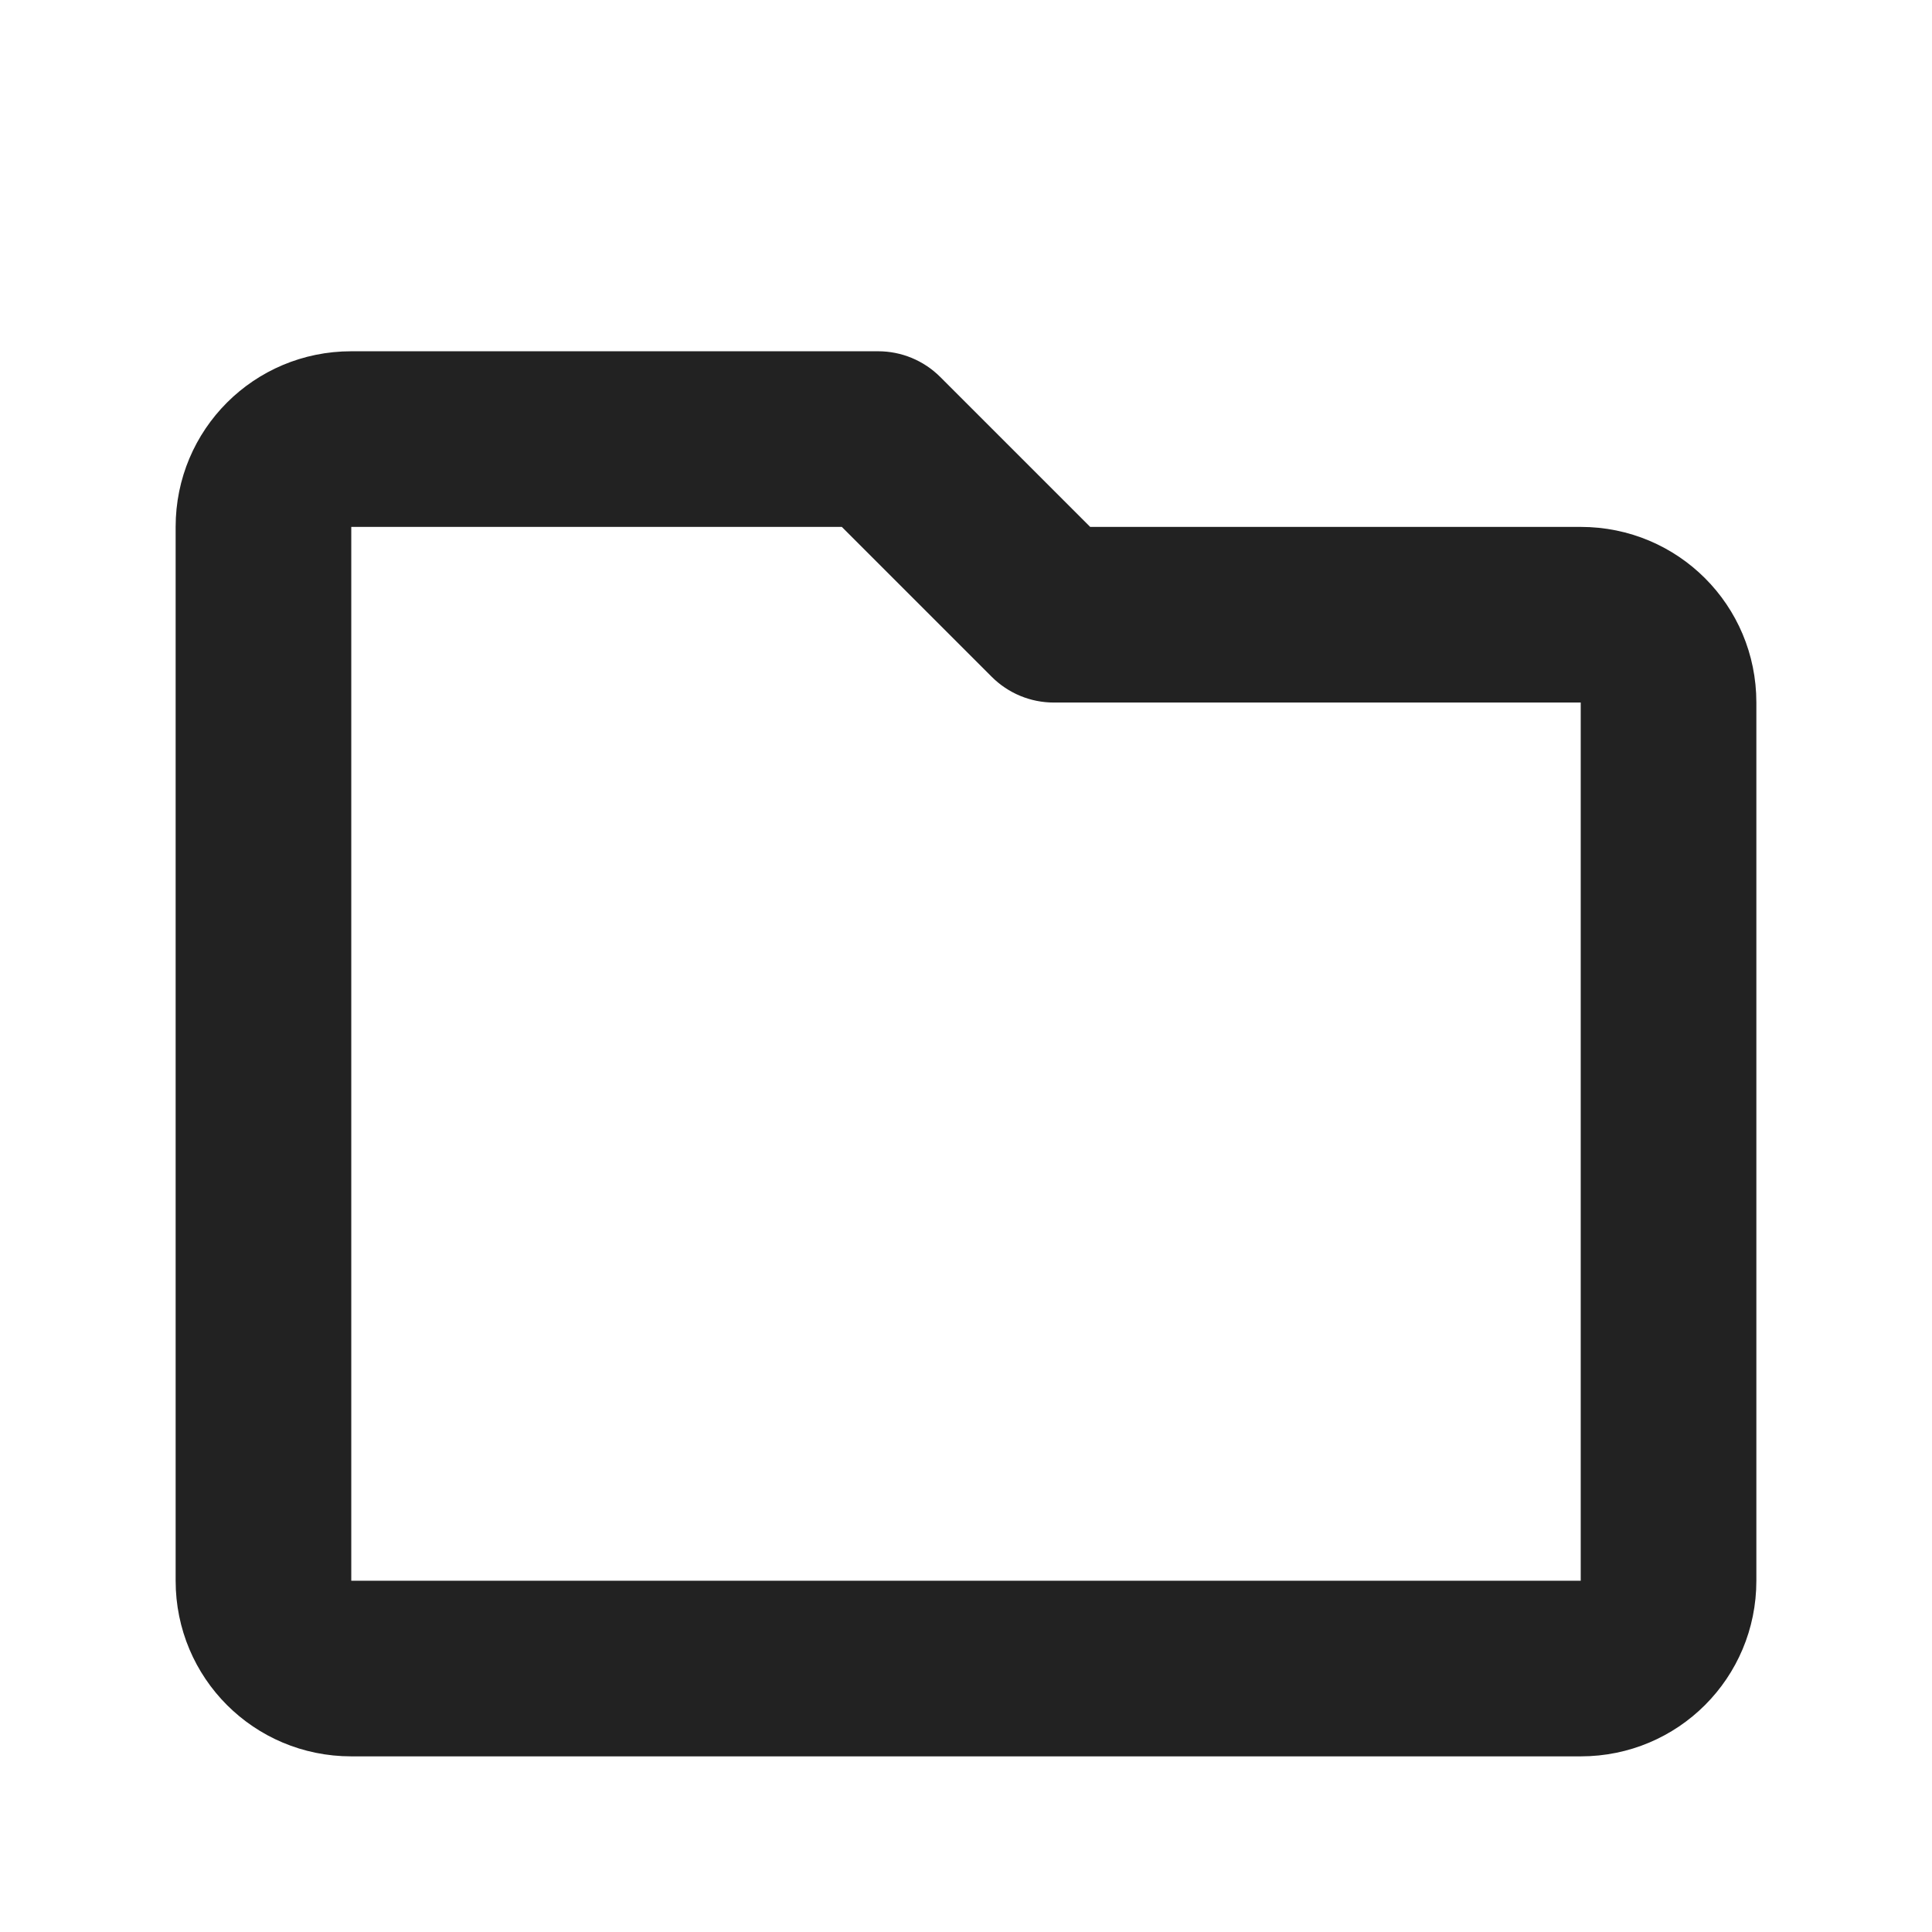
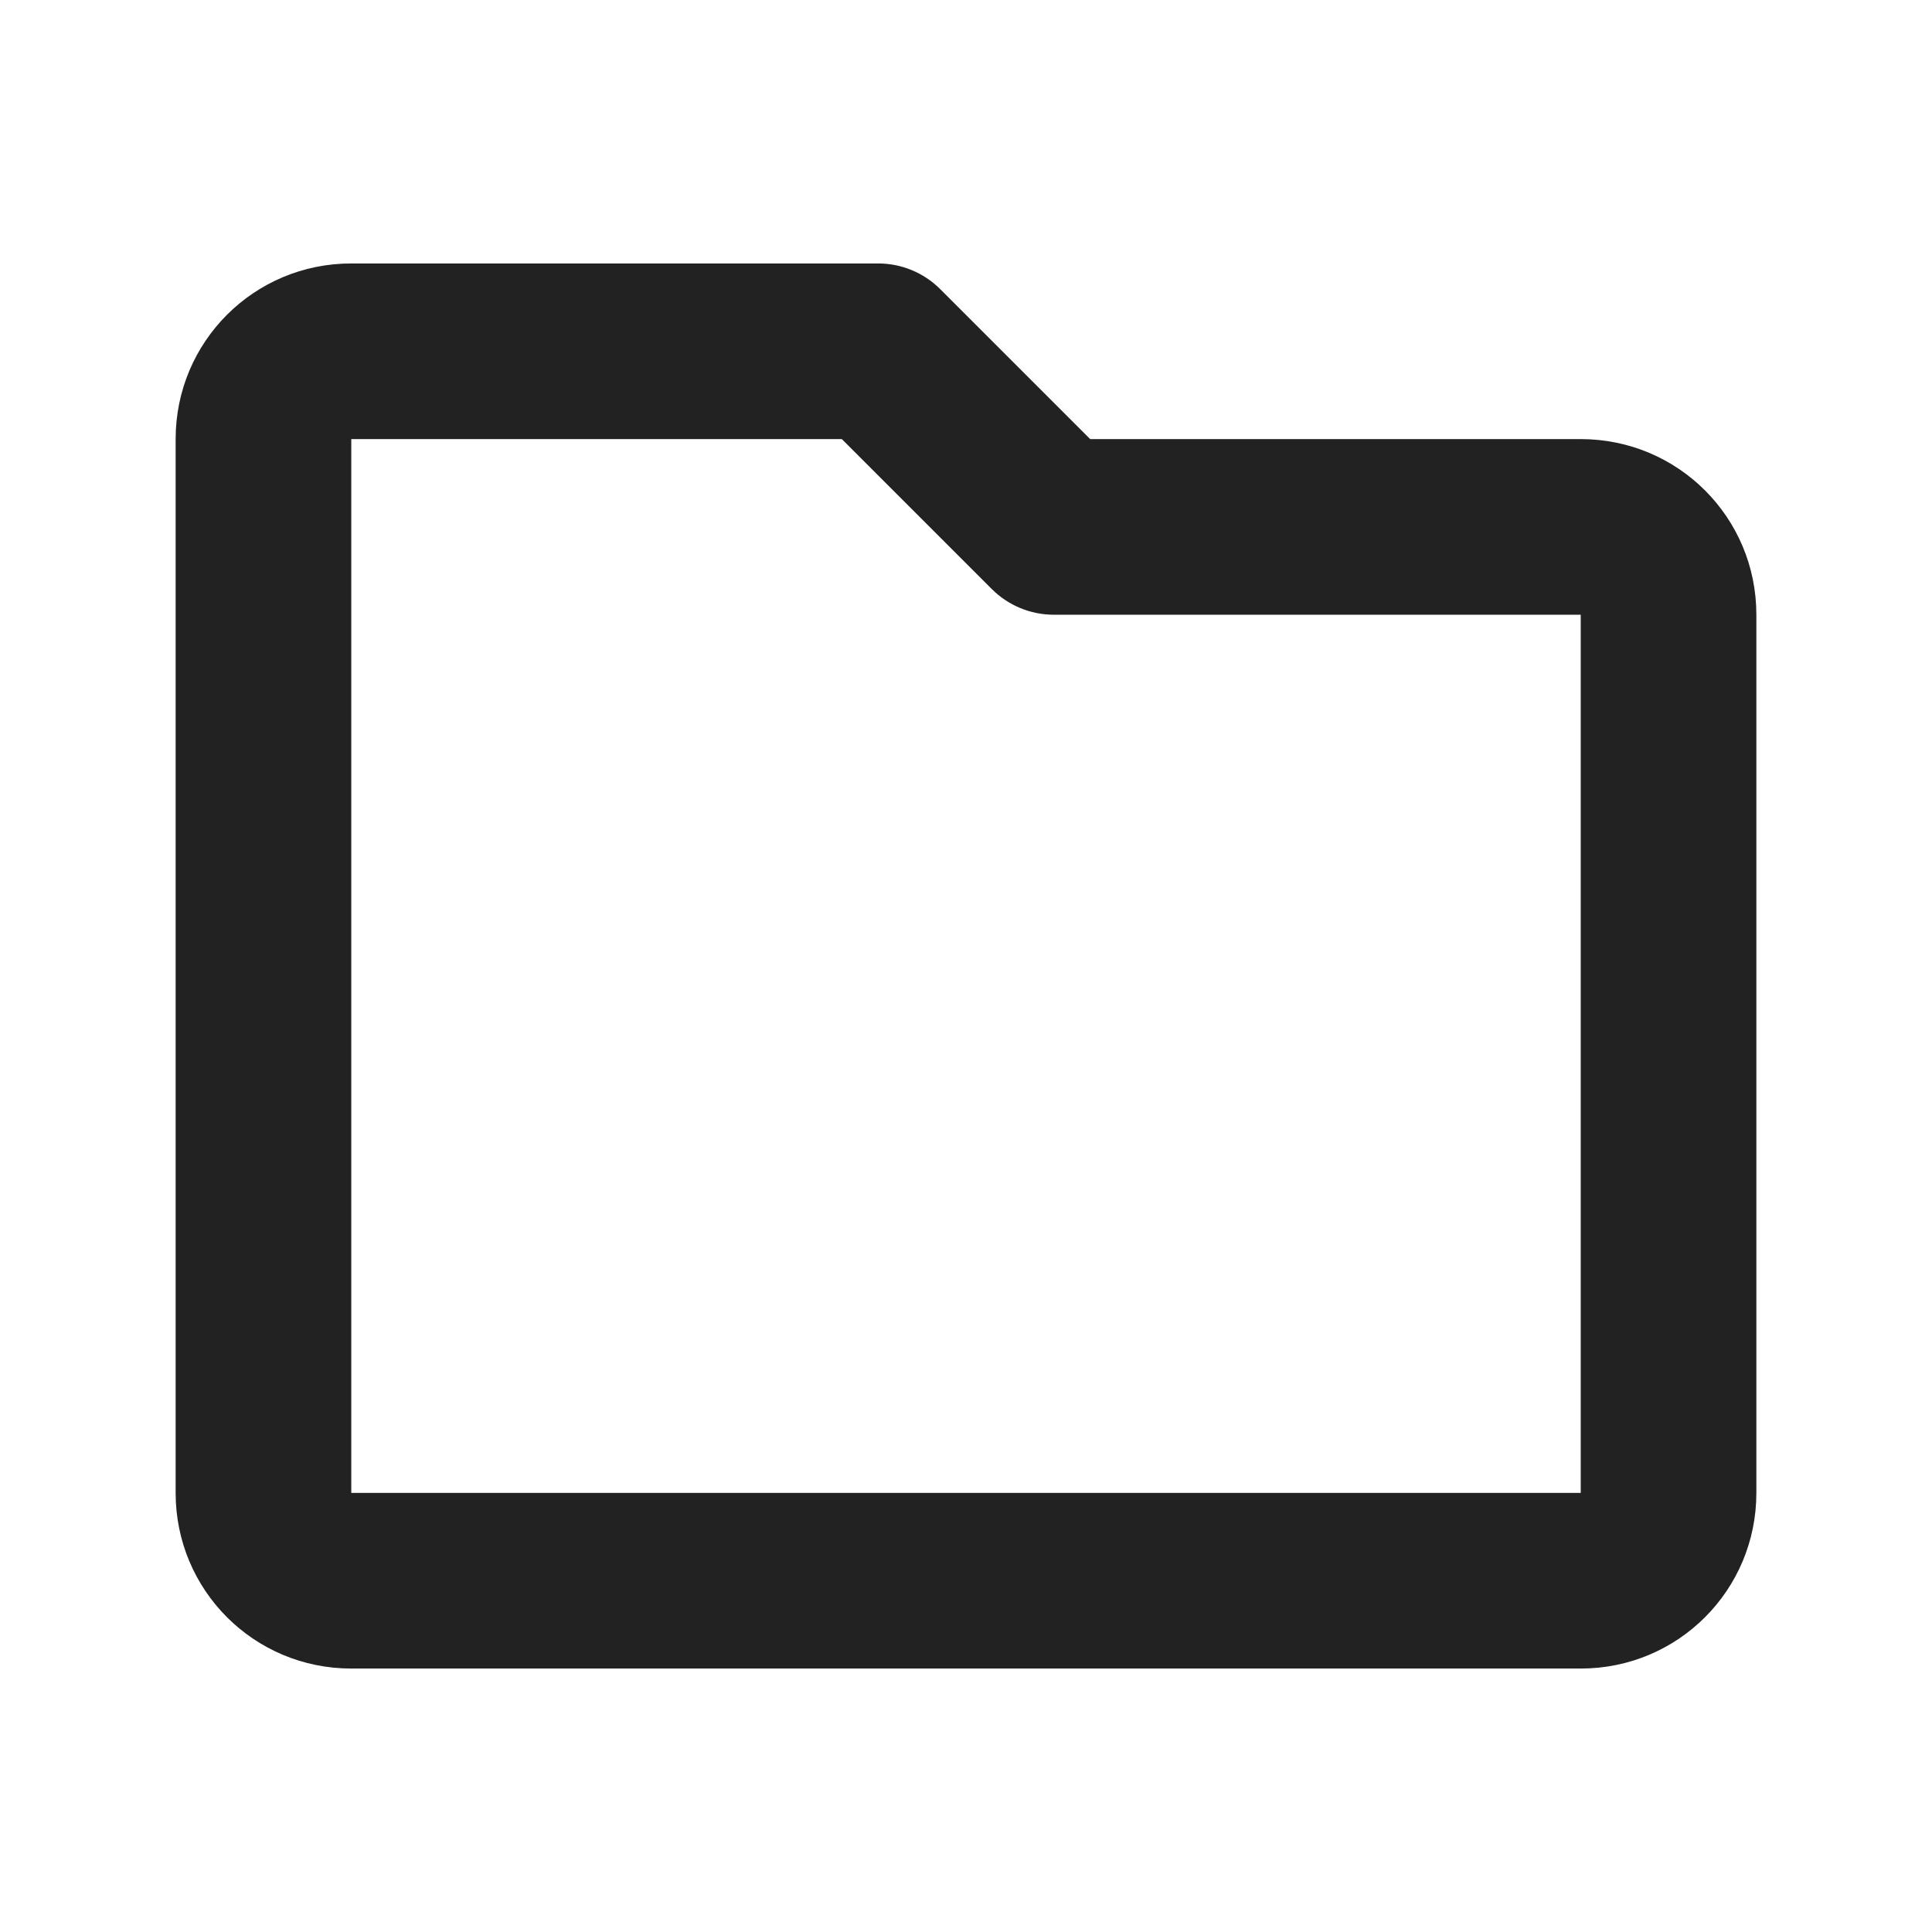
- <svg xmlns="http://www.w3.org/2000/svg" height="22" style="" viewBox="0 0 22 22" width="22">
-   <g style="" transform="translate(0 -1030.362)">
-     <path d="m 4 1034.362 c -1.108 0 -2 .892 -2 2 v 12 c 0 1.108 .892 2 2 2 h 14 c 1.108 0 2 -.892 2 -2 v -9 -1 c 0 -1.108 -.892 -2 -2 -2 h -5 -.586 l -1.707 -1.707 c -.188 -.188 -.442 -.293 -.707 -.293 h -1 -1 z m 0 2 h 4 1 .586 l 1.707 1.707 c .188 .188 .442 .293 .707 .293 h 1 5 v 1 9 h -14 z" style="fill-opacity:1;fill:#222222" />
-   </g>
+ <svg xmlns="http://www.w3.org/2000/svg" width="22" height="22" version="1.1" viewBox="0 0 22 22">
+   <path d="m4 3c-1.108 0-2 0.892-2 2v12c0 1.108 0.892 2 2 2h14c1.108 0 2-0.892 2-2v-10c0-1.108-0.892-2-2-2h-5.586l-1.707-1.707c-0.188-0.188-0.442-0.293-0.707-0.293h-2zm0 2h5.586l1.707 1.707c0.188 0.188 0.442 0.293 0.707 0.293h6v10h-14z" fill="#222222" />
</svg>
